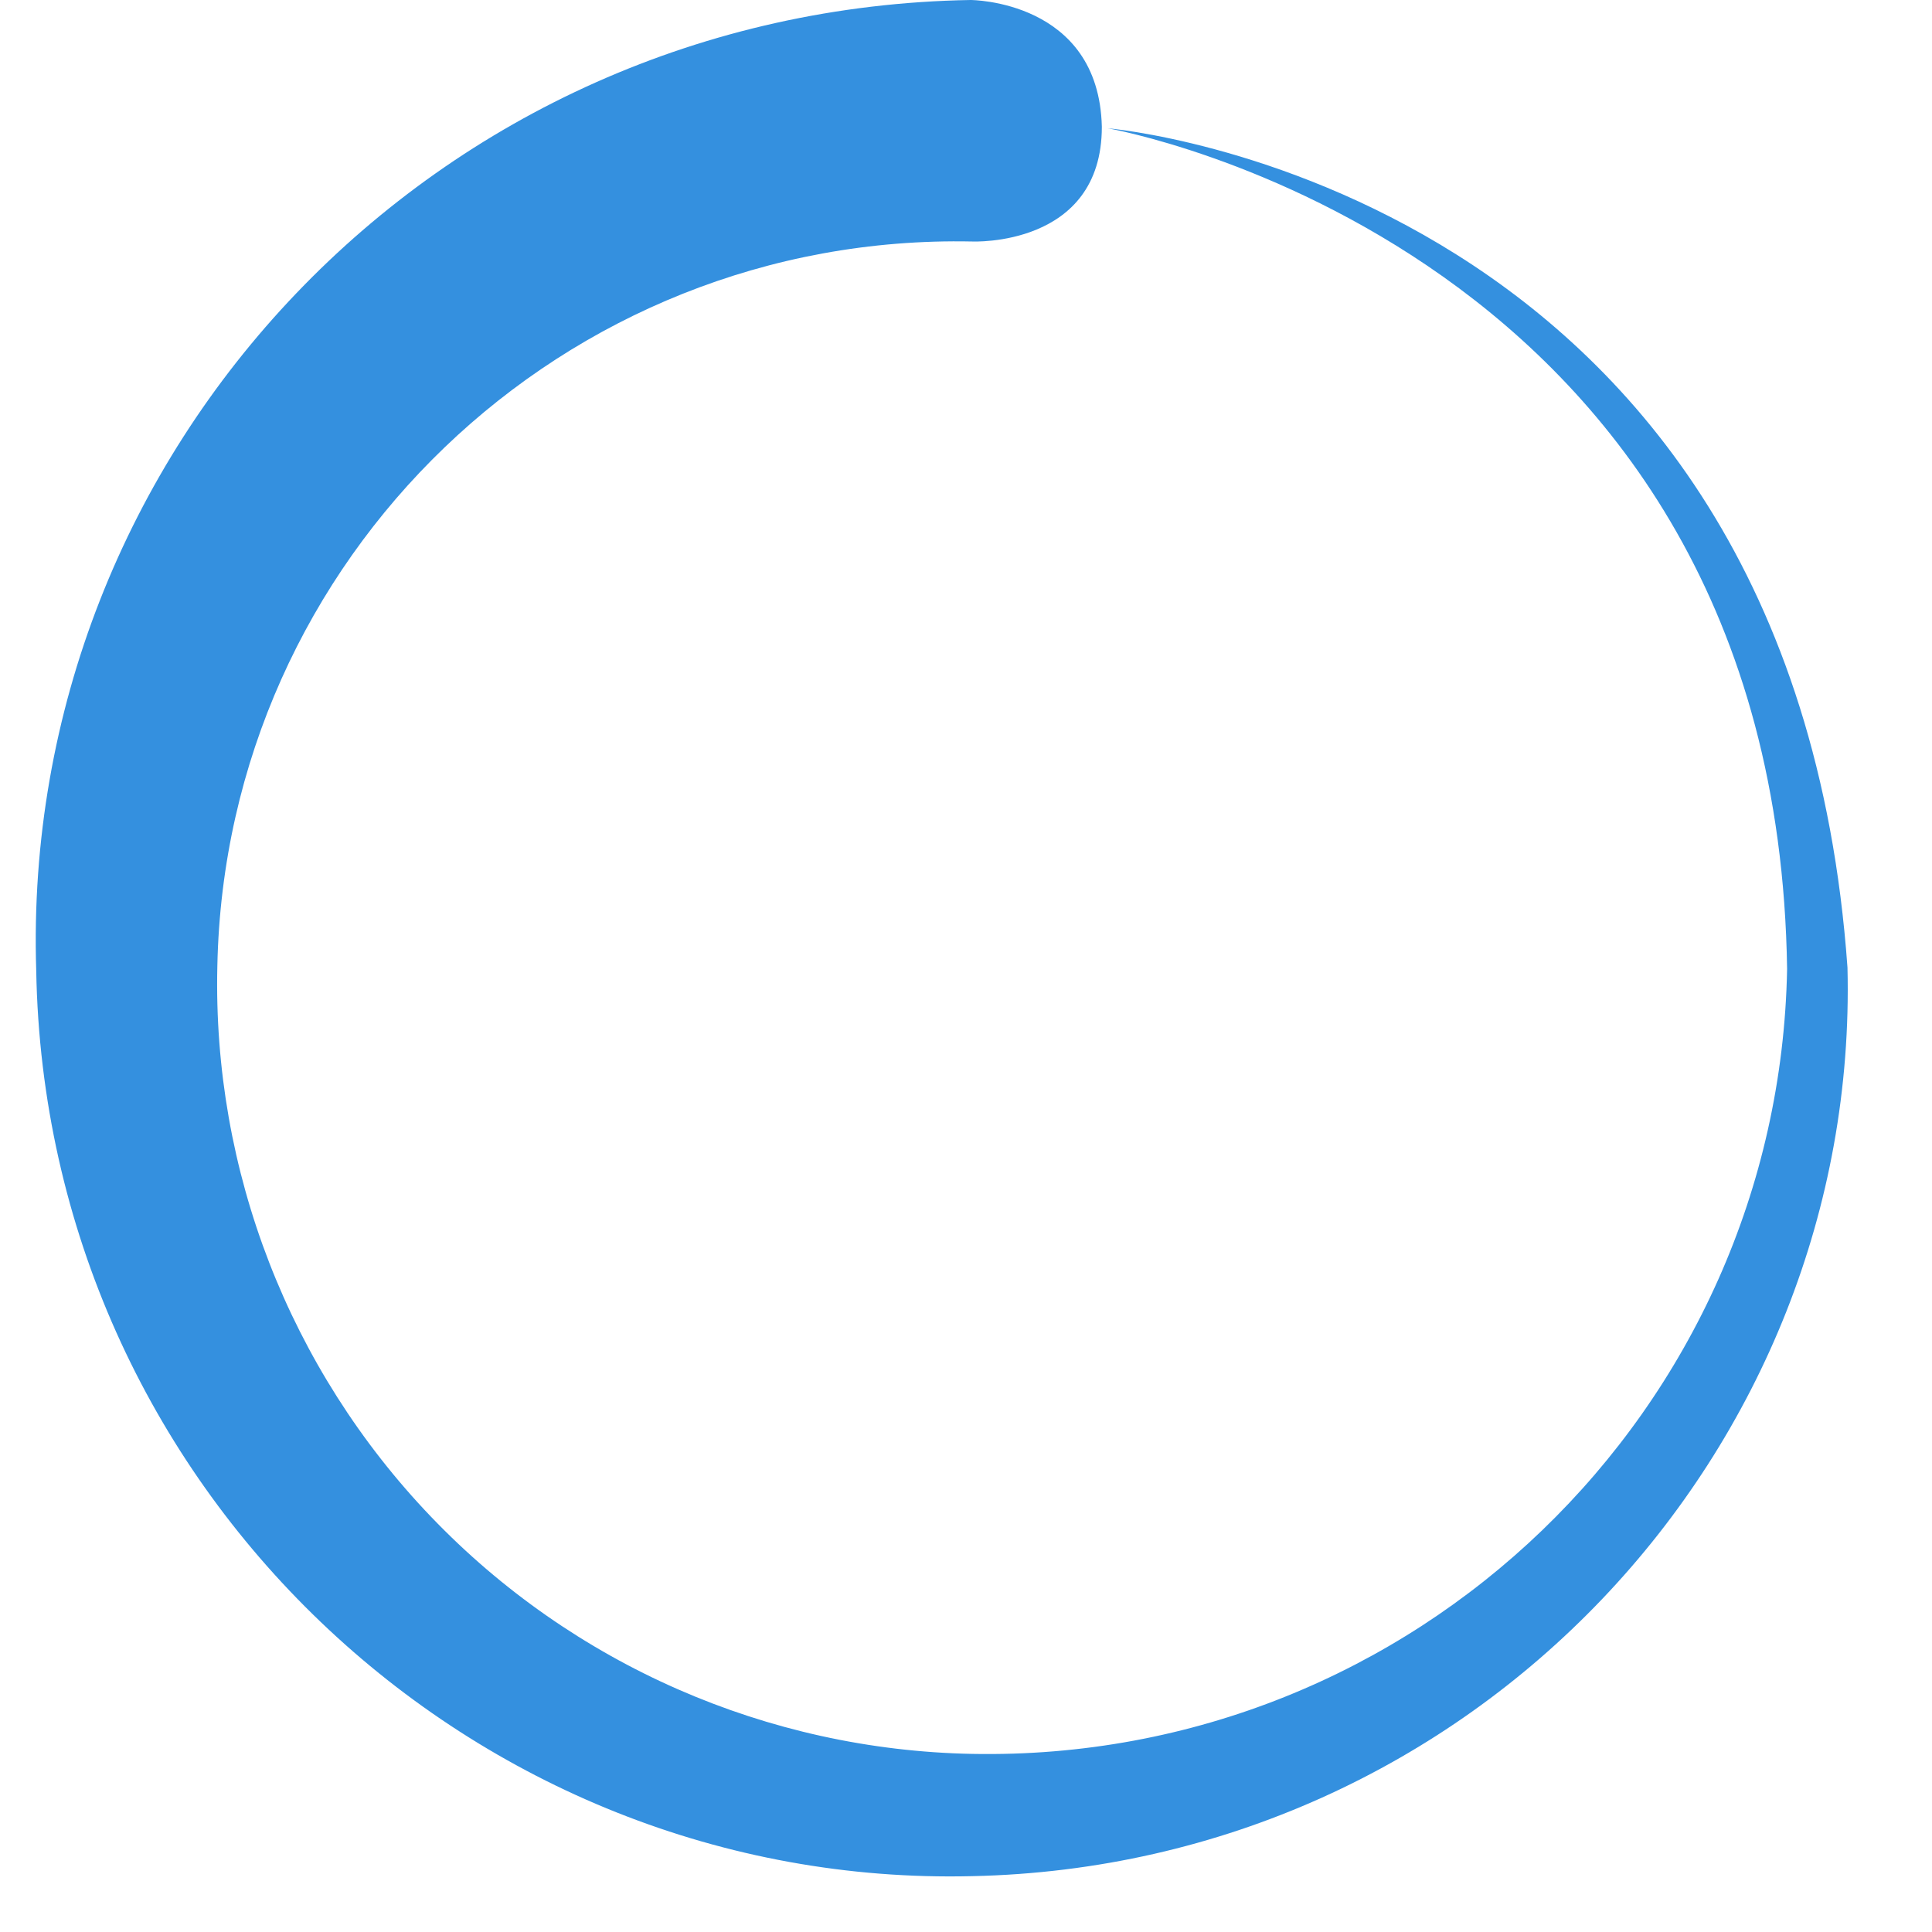
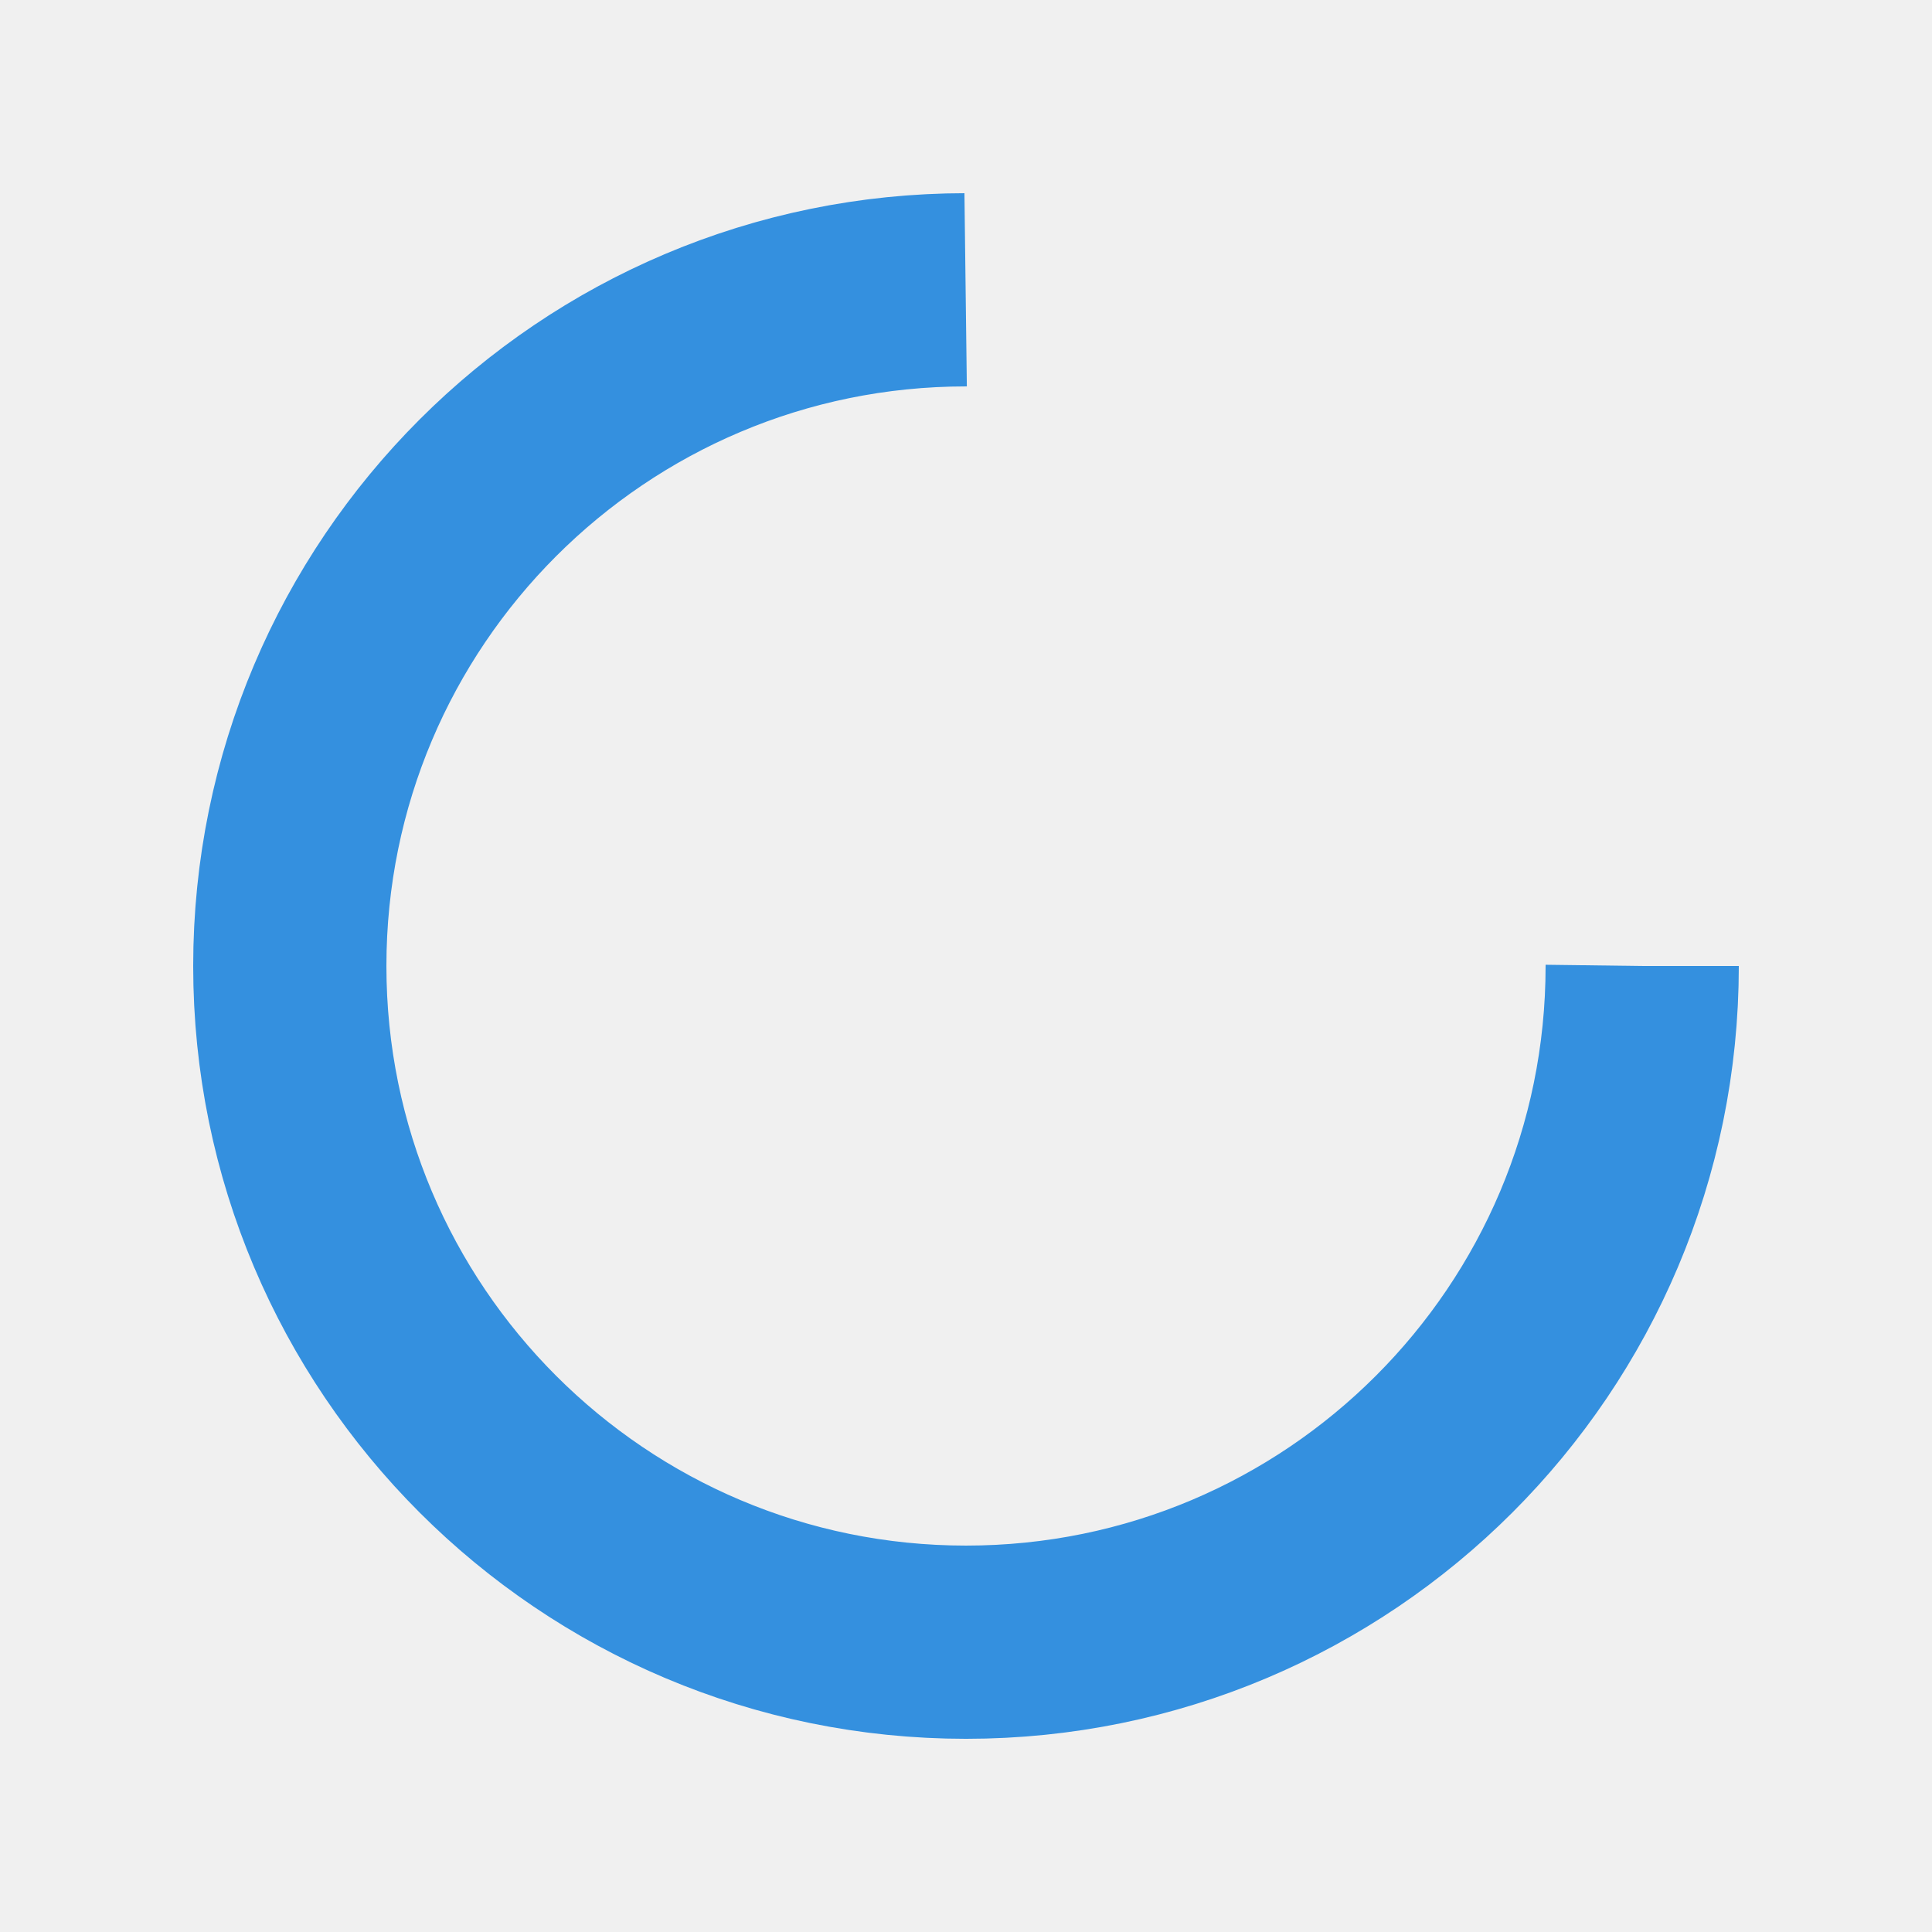
- <svg xmlns="http://www.w3.org/2000/svg" version="1.0" width="64px" height="64px" viewBox="0 0 128 128" xml:space="preserve">
-   <rect x="0" y="0" width="100%" height="100%" fill="#FFFFFF" />
-   <path fill="#3490DF" d="M64.4 16a49 49 0 0 0-50 48 51 51 0 0 0 50 52.2 53 53 0 0 0 54-52c-.7-48-45-55.7-45-55.7s45.3 3.8 49 55.6c.8 32-24.8 59.5-58 60.2-33 .8-61.4-25.7-62-60C1.3 29.8 28.8.6 64.3 0c0 0 8.5 0 8.7 8.4 0 8-8.6 7.6-8.6 7.6z">
-     <animateTransform attributeName="transform" type="rotate" from="0 64 64" to="360 64 64" dur="1800ms" repeatCount="indefinite" />
-   </path>
+ <svg xmlns="http://www.w3.org/2000/svg" style="margin: auto; background: rgb(255, 255, 255); display: block; shape-rendering: auto;" width="200px" height="200px" viewBox="0 0 100 100" preserveAspectRatio="xMidYMid">
+   <circle cx="50" cy="50" fill="none" stroke="#3490df" stroke-width="10" r="35" stroke-dasharray="164.934 56.978">
+     <animateTransform attributeName="transform" type="rotate" repeatCount="indefinite" dur="1s" values="0 50 50;360 50 50" keyTimes="0;1" />
+   </circle>
</svg>
